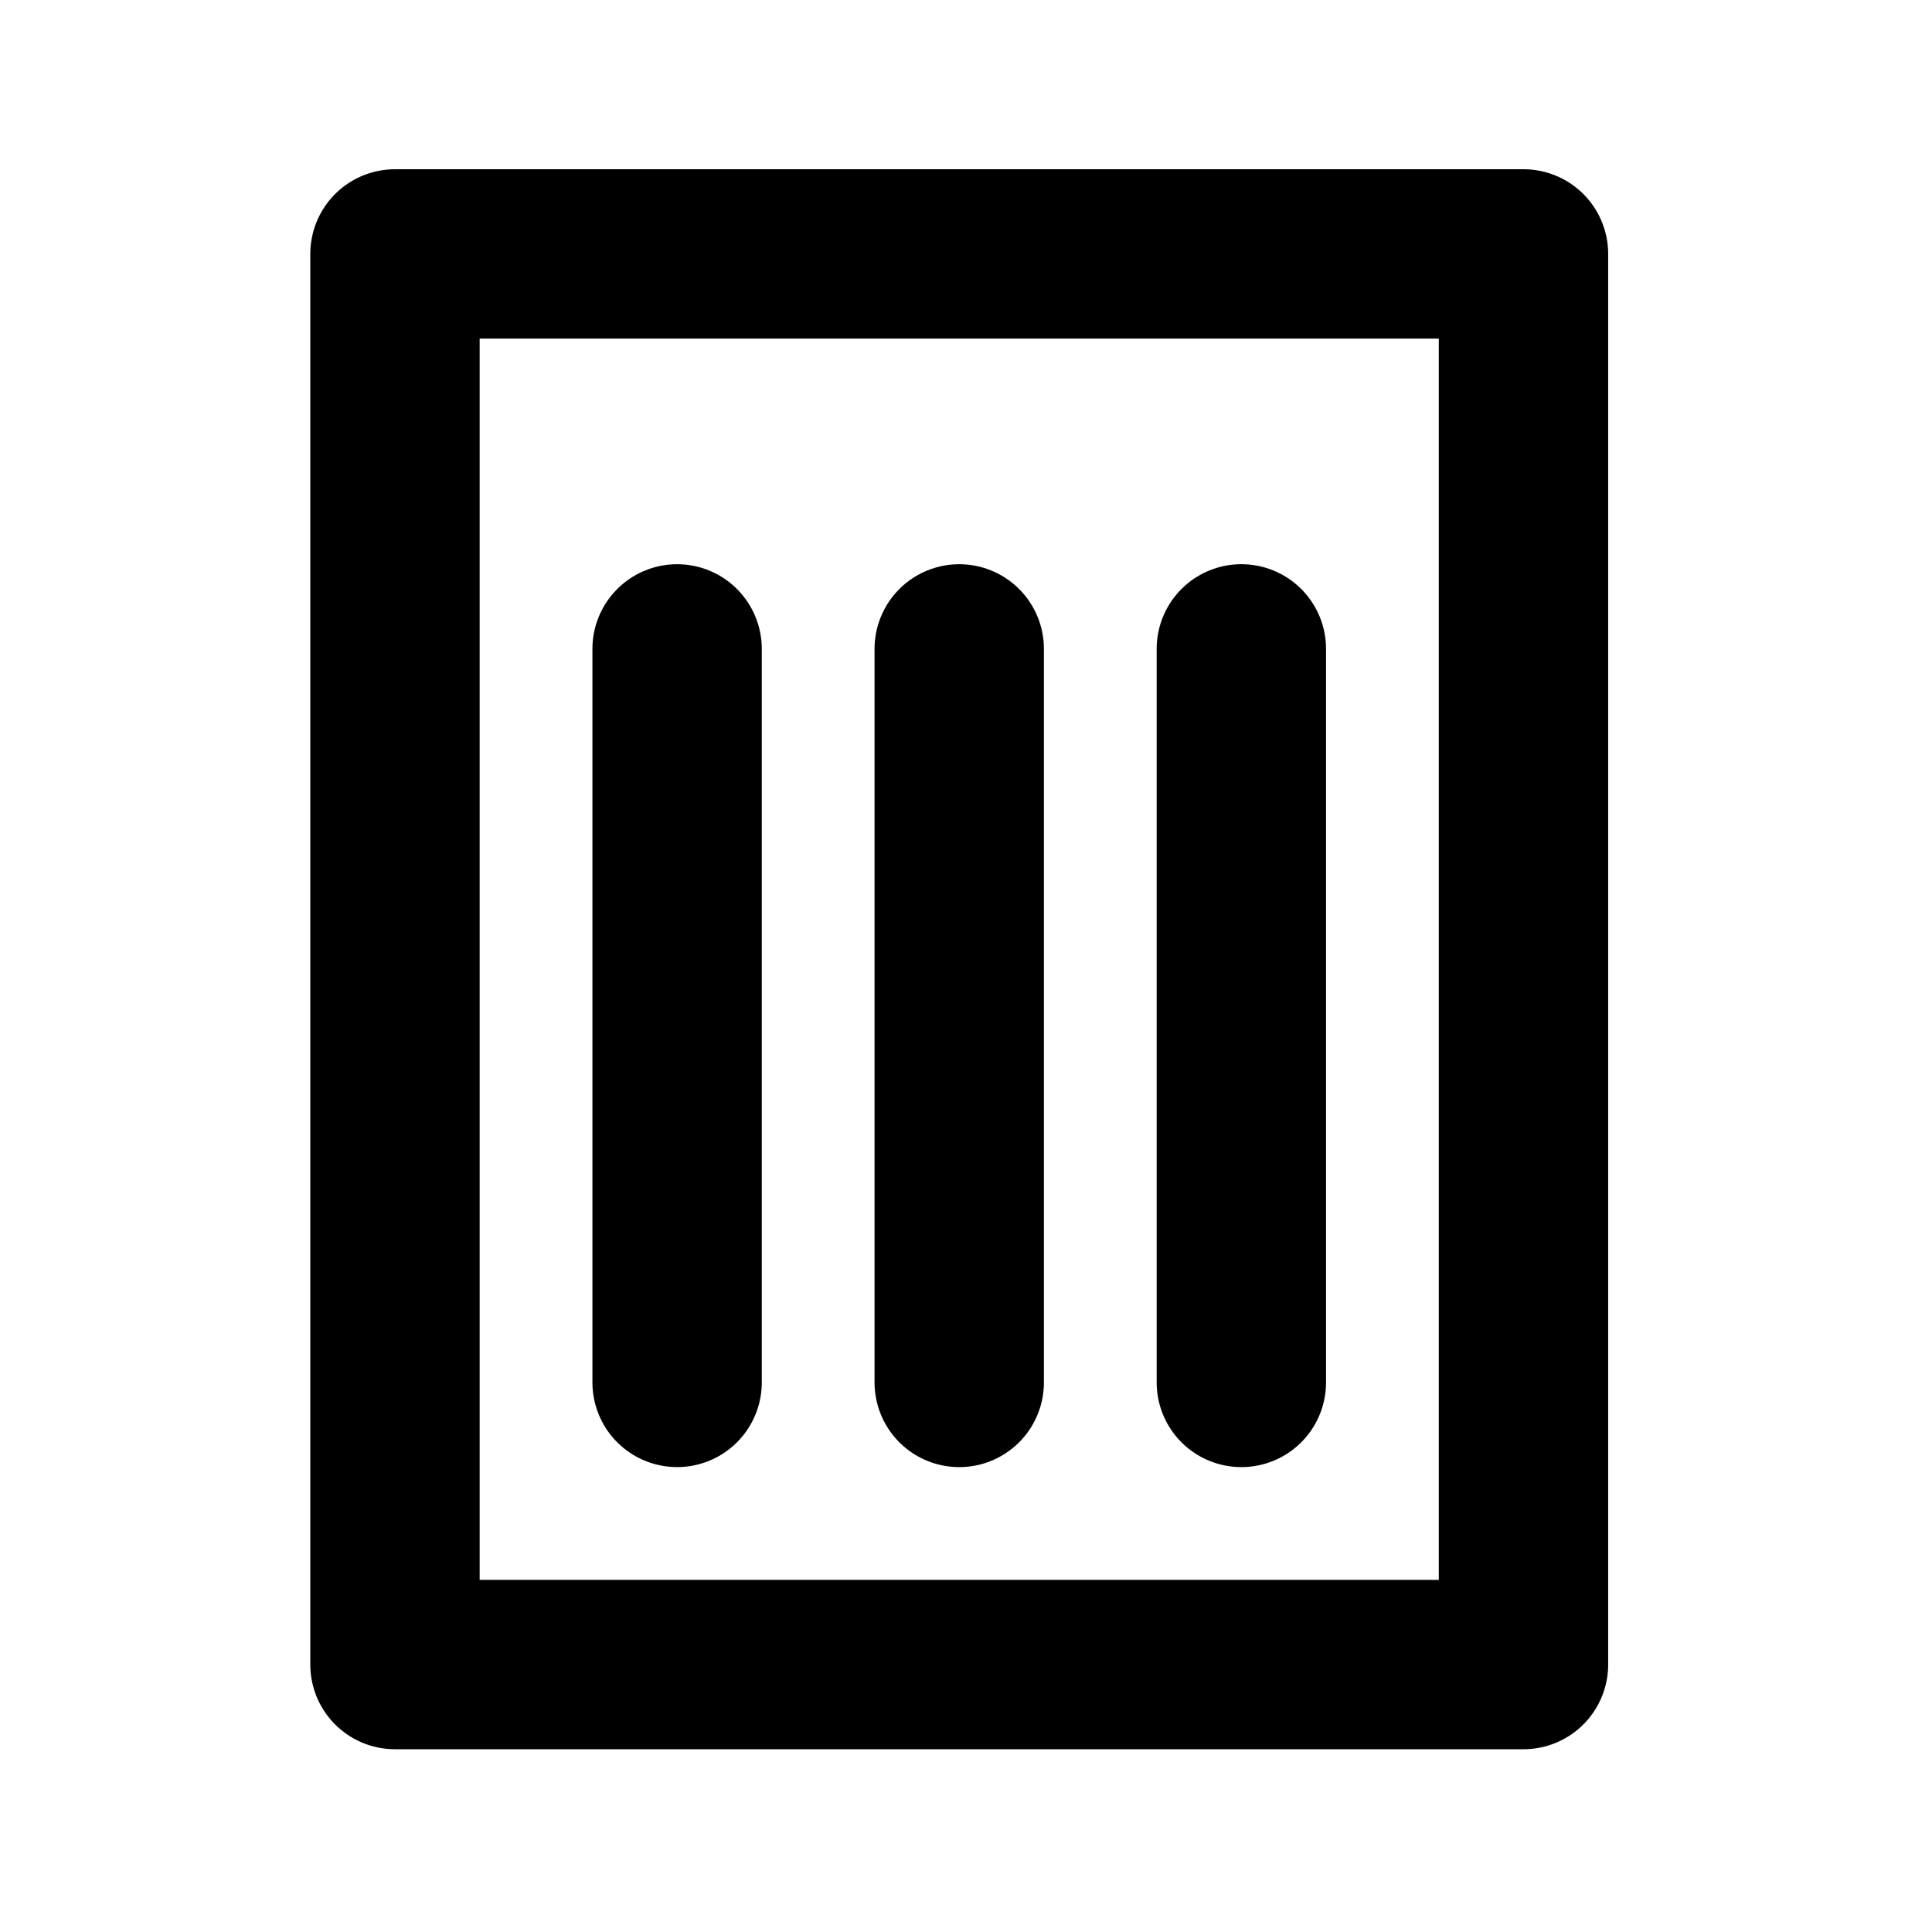
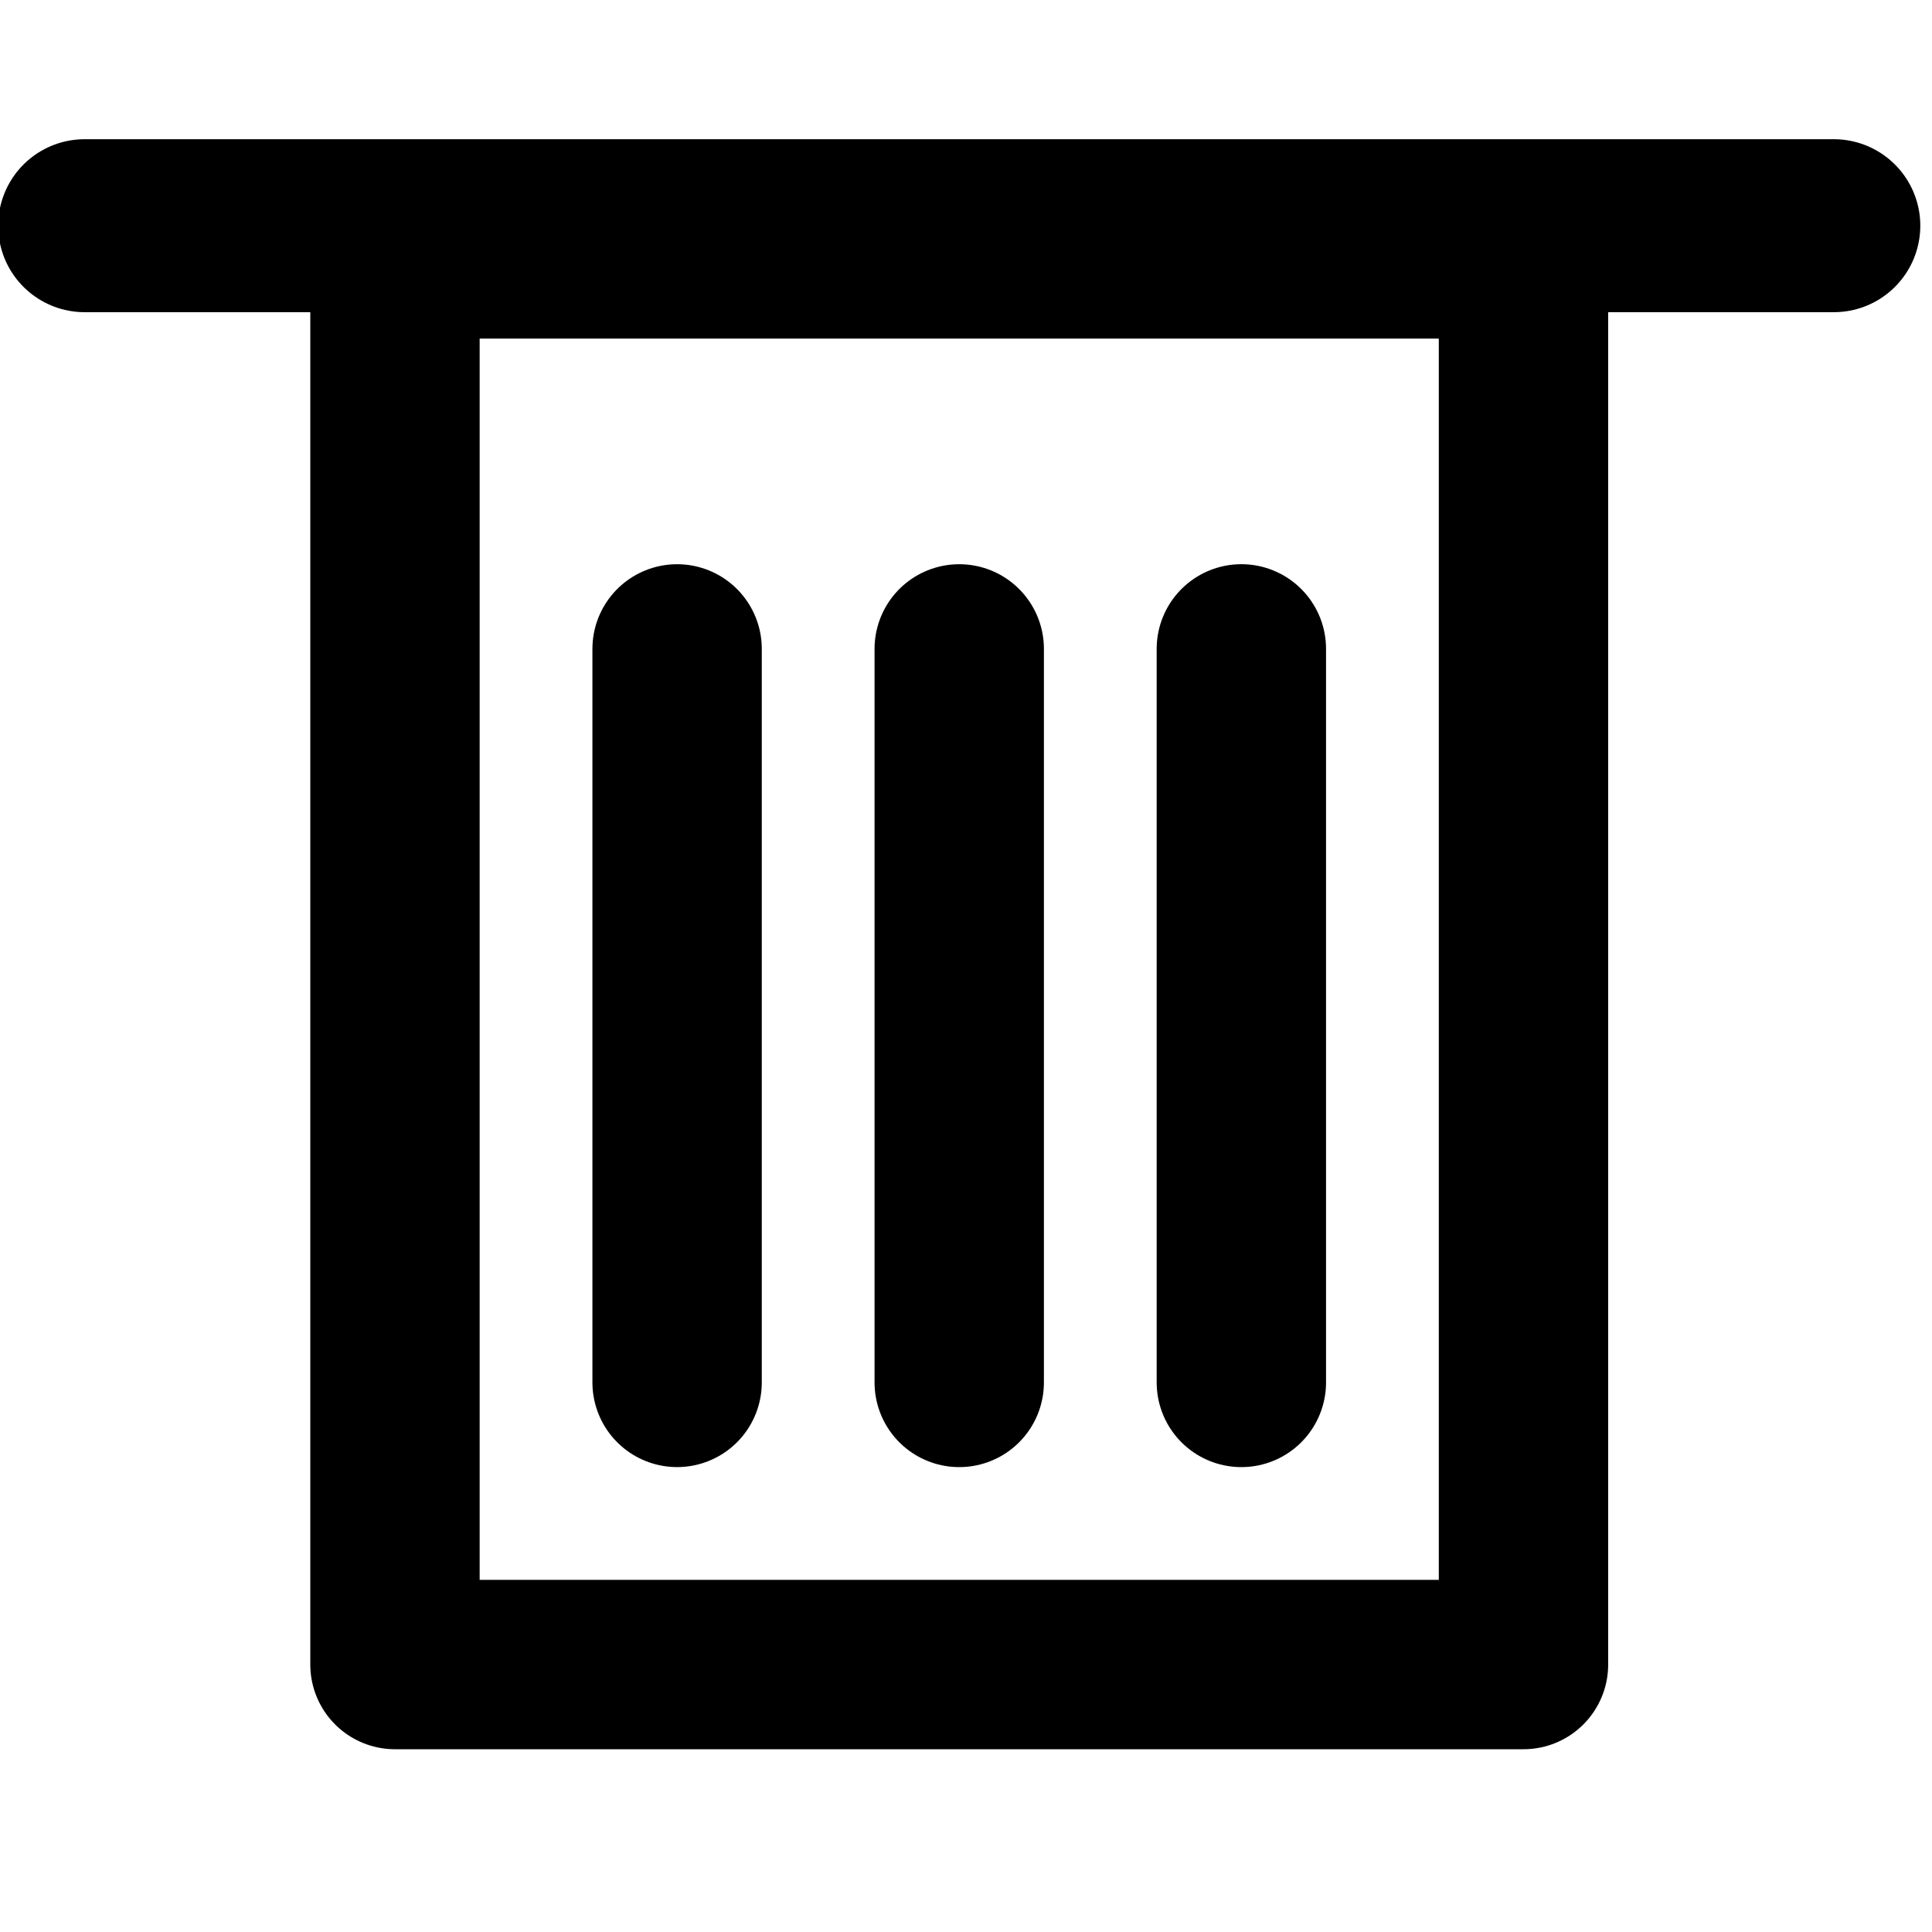
<svg xmlns="http://www.w3.org/2000/svg" width="100%" height="100%" viewBox="0 0 107 107" version="1.1" xml:space="preserve" style="fill-rule:evenodd;clip-rule:evenodd;stroke-linecap:round;stroke-linejoin:round;stroke-miterlimit:1.5;">
+   <path d="M4.687,12.5l96.875,0" style="fill:none;stroke:#000;stroke-width:9.58px;" />
  <g>
    <rect x="21.875" y="14.063" width="62.5" height="78.125" style="fill:none;stroke:#000;stroke-width:9.38px;" />
    <path d="M53.125,35.938l-0,40.625" style="fill:none;stroke:#000;stroke-width:9.38px;" />
    <path d="M68.75,35.937l-0,40.626" style="fill:none;stroke:#000;stroke-width:9.38px;" />
    <path d="M37.5,35.938l-0,40.624" style="fill:none;stroke:#000;stroke-width:9.38px;" />
-     <rect x="4.688" y="14.063" width="96.875" height="0" style="fill:none;stroke:#000;stroke-width:9.38px;" />
  </g>
</svg>
